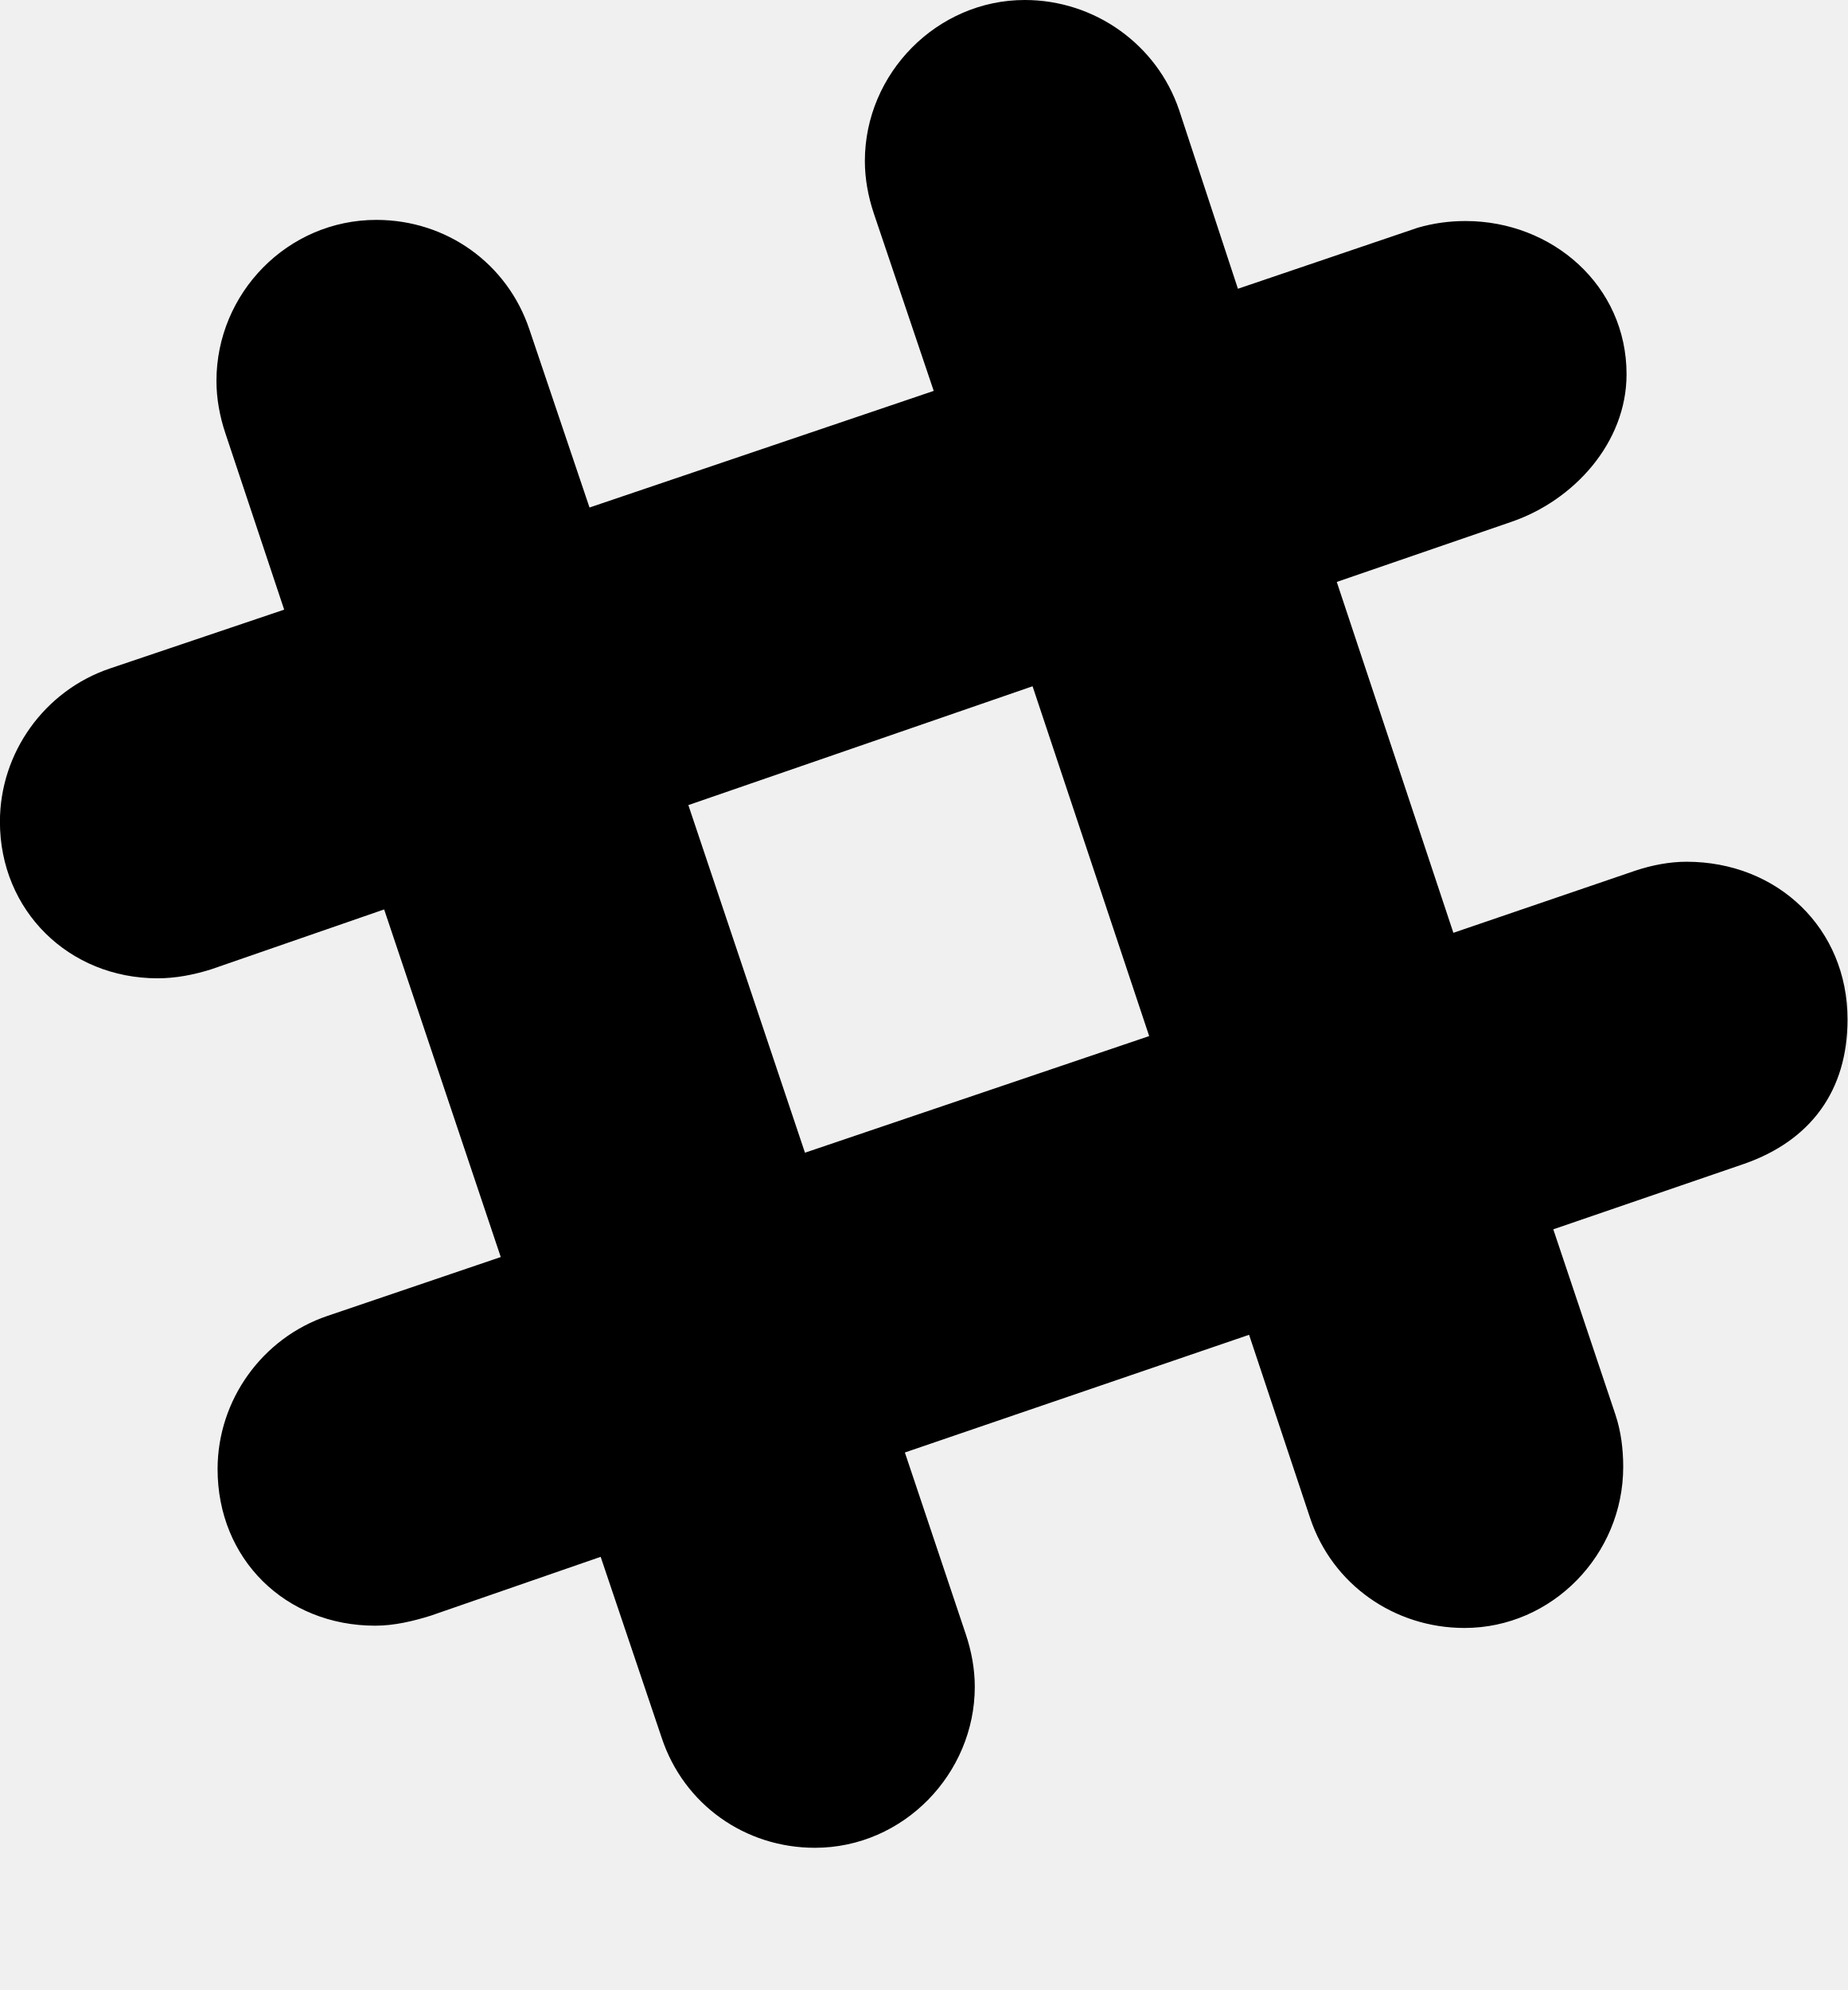
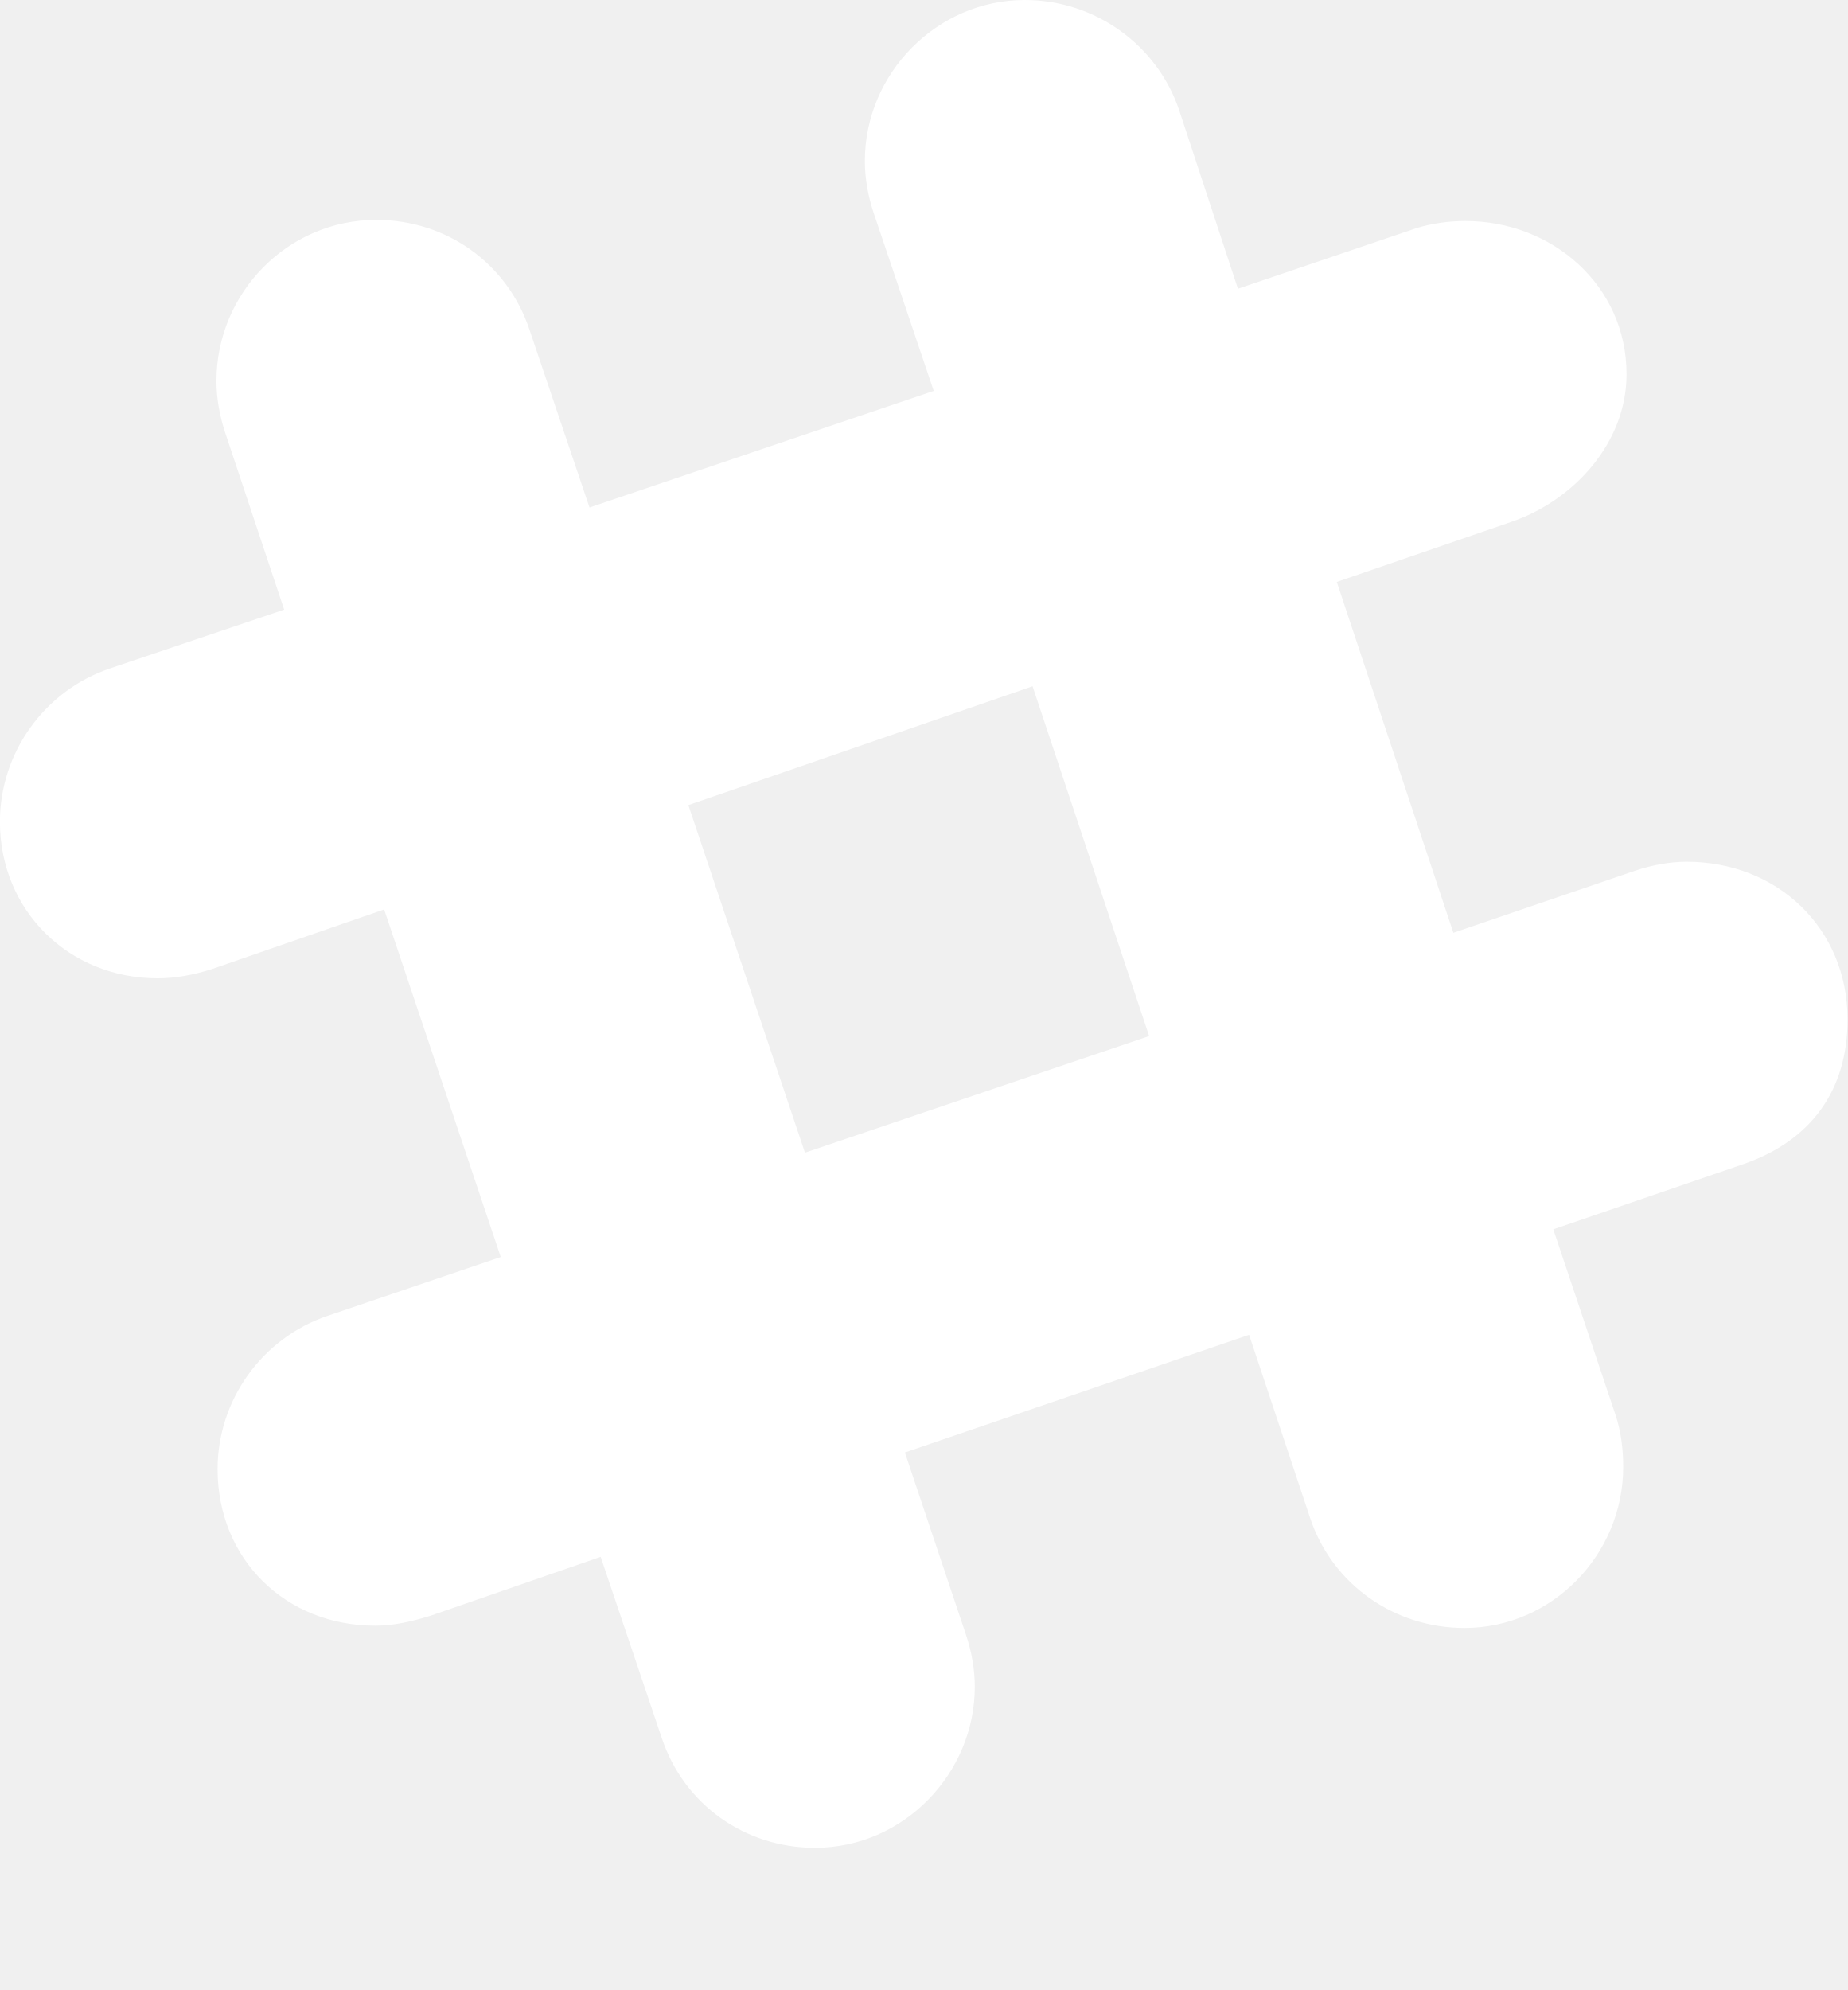
- <svg xmlns="http://www.w3.org/2000/svg" version="1.1" width="26" height="28" viewBox="0 0 26 28">
+ <svg xmlns="http://www.w3.org/2000/svg" version="1.1" width="26" height="28" viewBox="0 0 26 28" fill="#ffffff">
  <path class="c2" d="M23.734 12.125c1.281 0 2.266 0.938 2.266 2.219 0 1-0.516 1.703-1.453 2.031l-2.688 0.922 0.875 2.609c0.078 0.234 0.109 0.484 0.109 0.734 0 1.234-1 2.266-2.234 2.266-0.984 0-1.859-0.609-2.172-1.547l-0.859-2.578-4.844 1.656 0.859 2.562c0.078 0.234 0.125 0.484 0.125 0.734 0 1.219-1 2.266-2.25 2.266-0.984 0-1.844-0.609-2.156-1.547l-0.859-2.547-2.391 0.828c-0.25 0.078-0.516 0.141-0.781 0.141-1.266 0-2.219-0.938-2.219-2.203 0-0.969 0.625-1.844 1.547-2.156l2.438-0.828-1.641-4.891-2.438 0.844c-0.25 0.078-0.5 0.125-0.75 0.125-1.25 0-2.219-0.953-2.219-2.203 0-0.969 0.625-1.844 1.547-2.156l2.453-0.828-0.828-2.484c-0.078-0.234-0.125-0.484-0.125-0.734 0-1.234 1-2.266 2.25-2.266 0.984 0 1.844 0.609 2.156 1.547l0.844 2.5 4.844-1.641-0.844-2.5c-0.078-0.234-0.125-0.484-0.125-0.734 0-1.234 1.016-2.266 2.25-2.266 0.984 0 1.859 0.625 2.172 1.547l0.828 2.516 2.531-0.859c0.219-0.063 0.438-0.094 0.672-0.094 1.219 0 2.266 0.906 2.266 2.156 0 0.969-0.75 1.781-1.625 2.078l-2.453 0.844 1.641 4.937 2.562-0.875c0.234-0.078 0.484-0.125 0.719-0.125zM11.328 16.219l4.844-1.641-1.641-4.922-4.844 1.672z" />
</svg>
